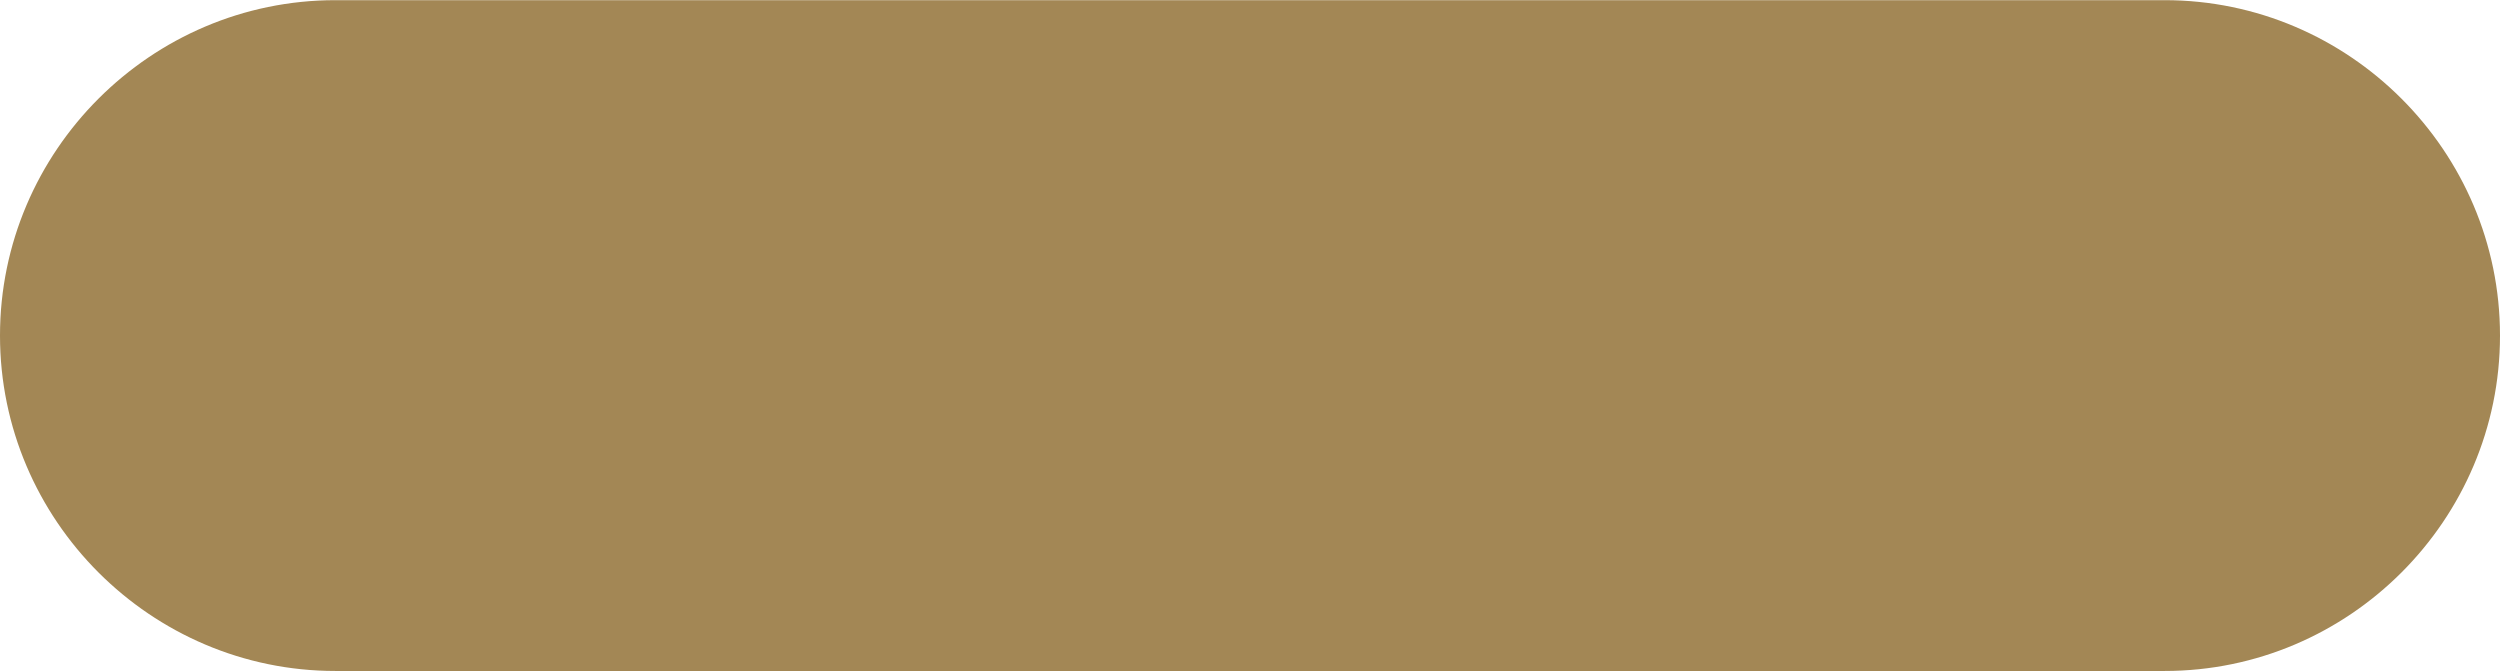
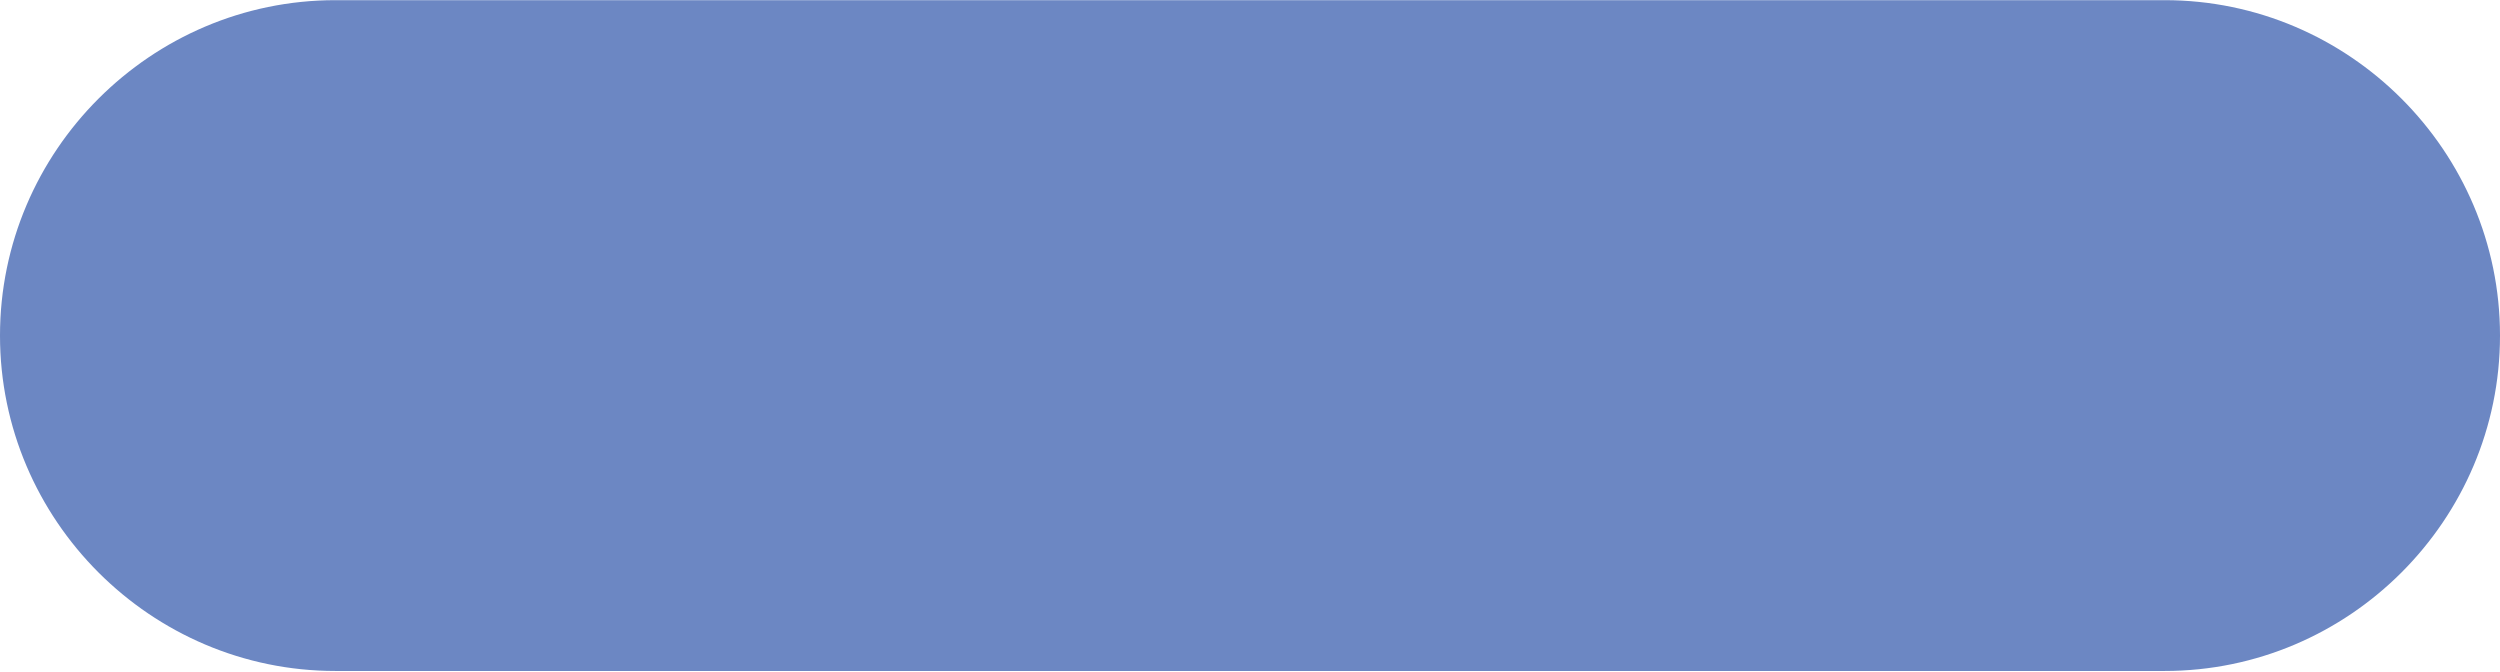
<svg xmlns="http://www.w3.org/2000/svg" xml:space="preserve" width="2.086in" height="0.56in" version="1.1" style="shape-rendering:geometricPrecision; text-rendering:geometricPrecision; image-rendering:optimizeQuality; fill-rule:evenodd; clip-rule:evenodd" viewBox="0 0 20863 5598">
  <defs>
    <style type="text/css">
   
-     .fil0 {fill:#A38755}
+     .fil0 {fill:#6C87C3}
   
  </style>
  </defs>
  <g id="Layer_x0020_1">
    <path class="fil0" d="M2799 0l15265 0c1540,0 2799,1259 2799,2799 0,1540 -1259,2799 -2799,2799l-15265 0c-1540,0 -2799,-1259 -2799,-2799 0,-1540 1259,-2799 2799,-2799z" />
  </g>
</svg>
